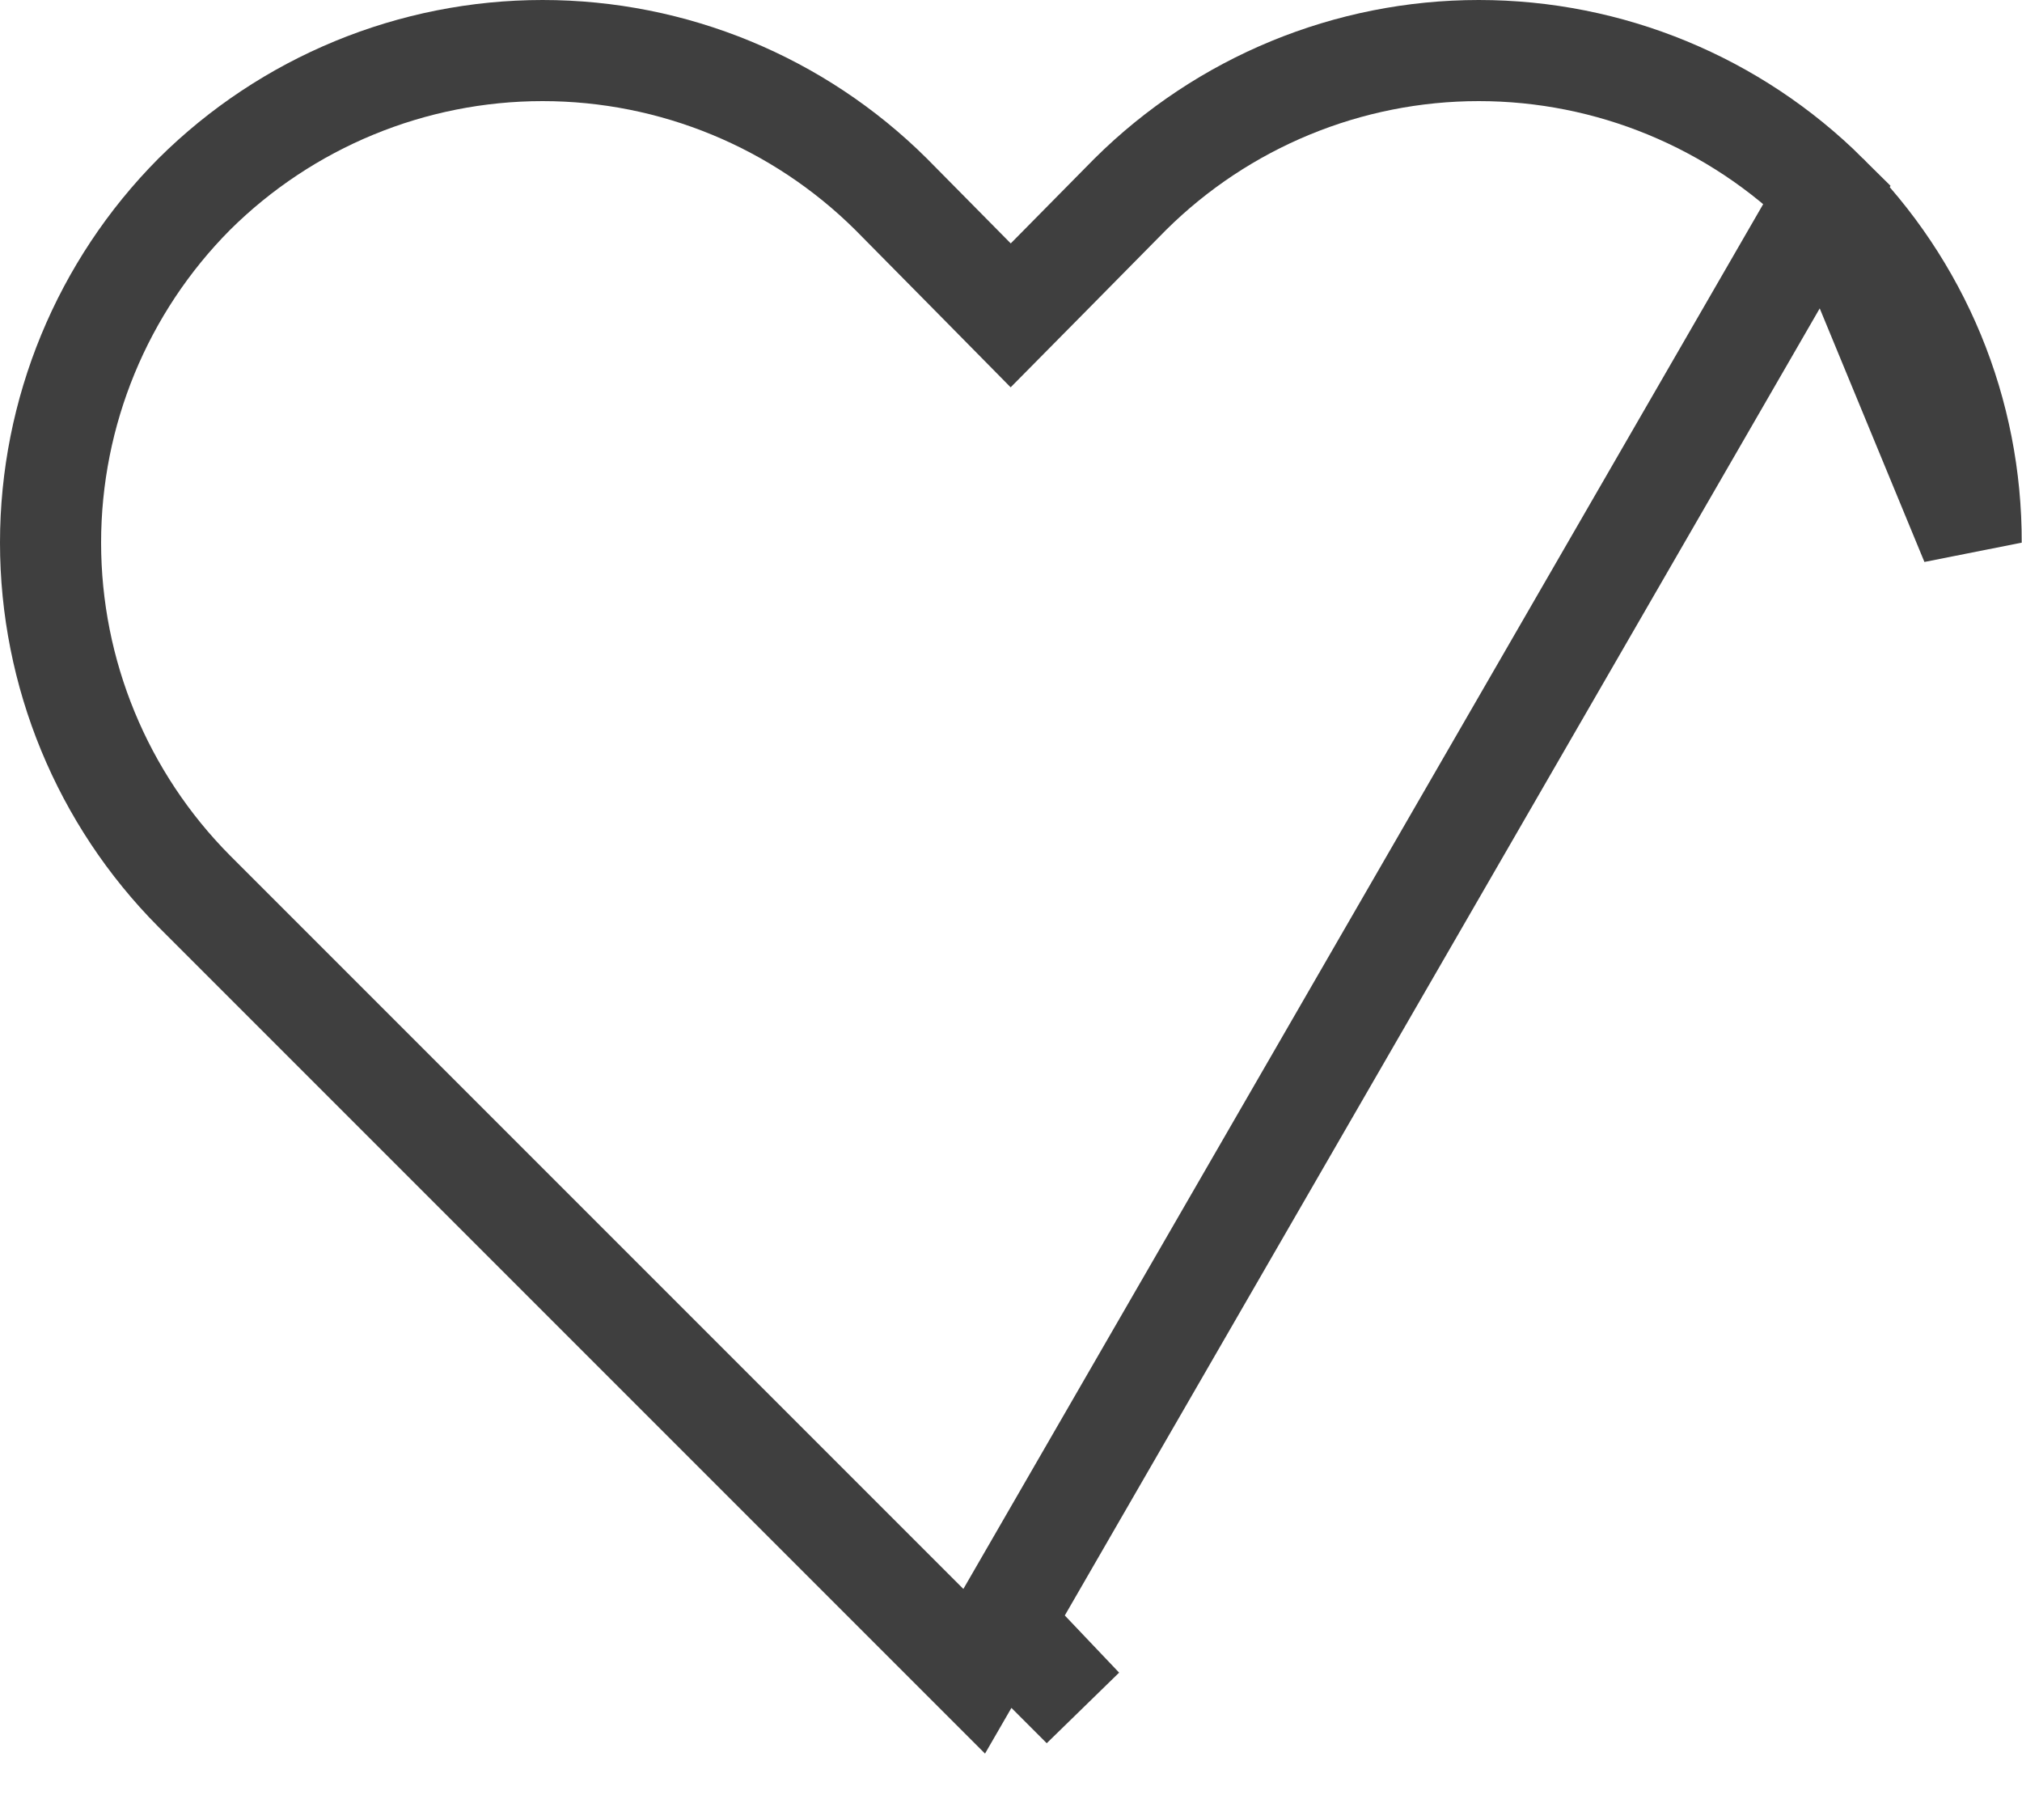
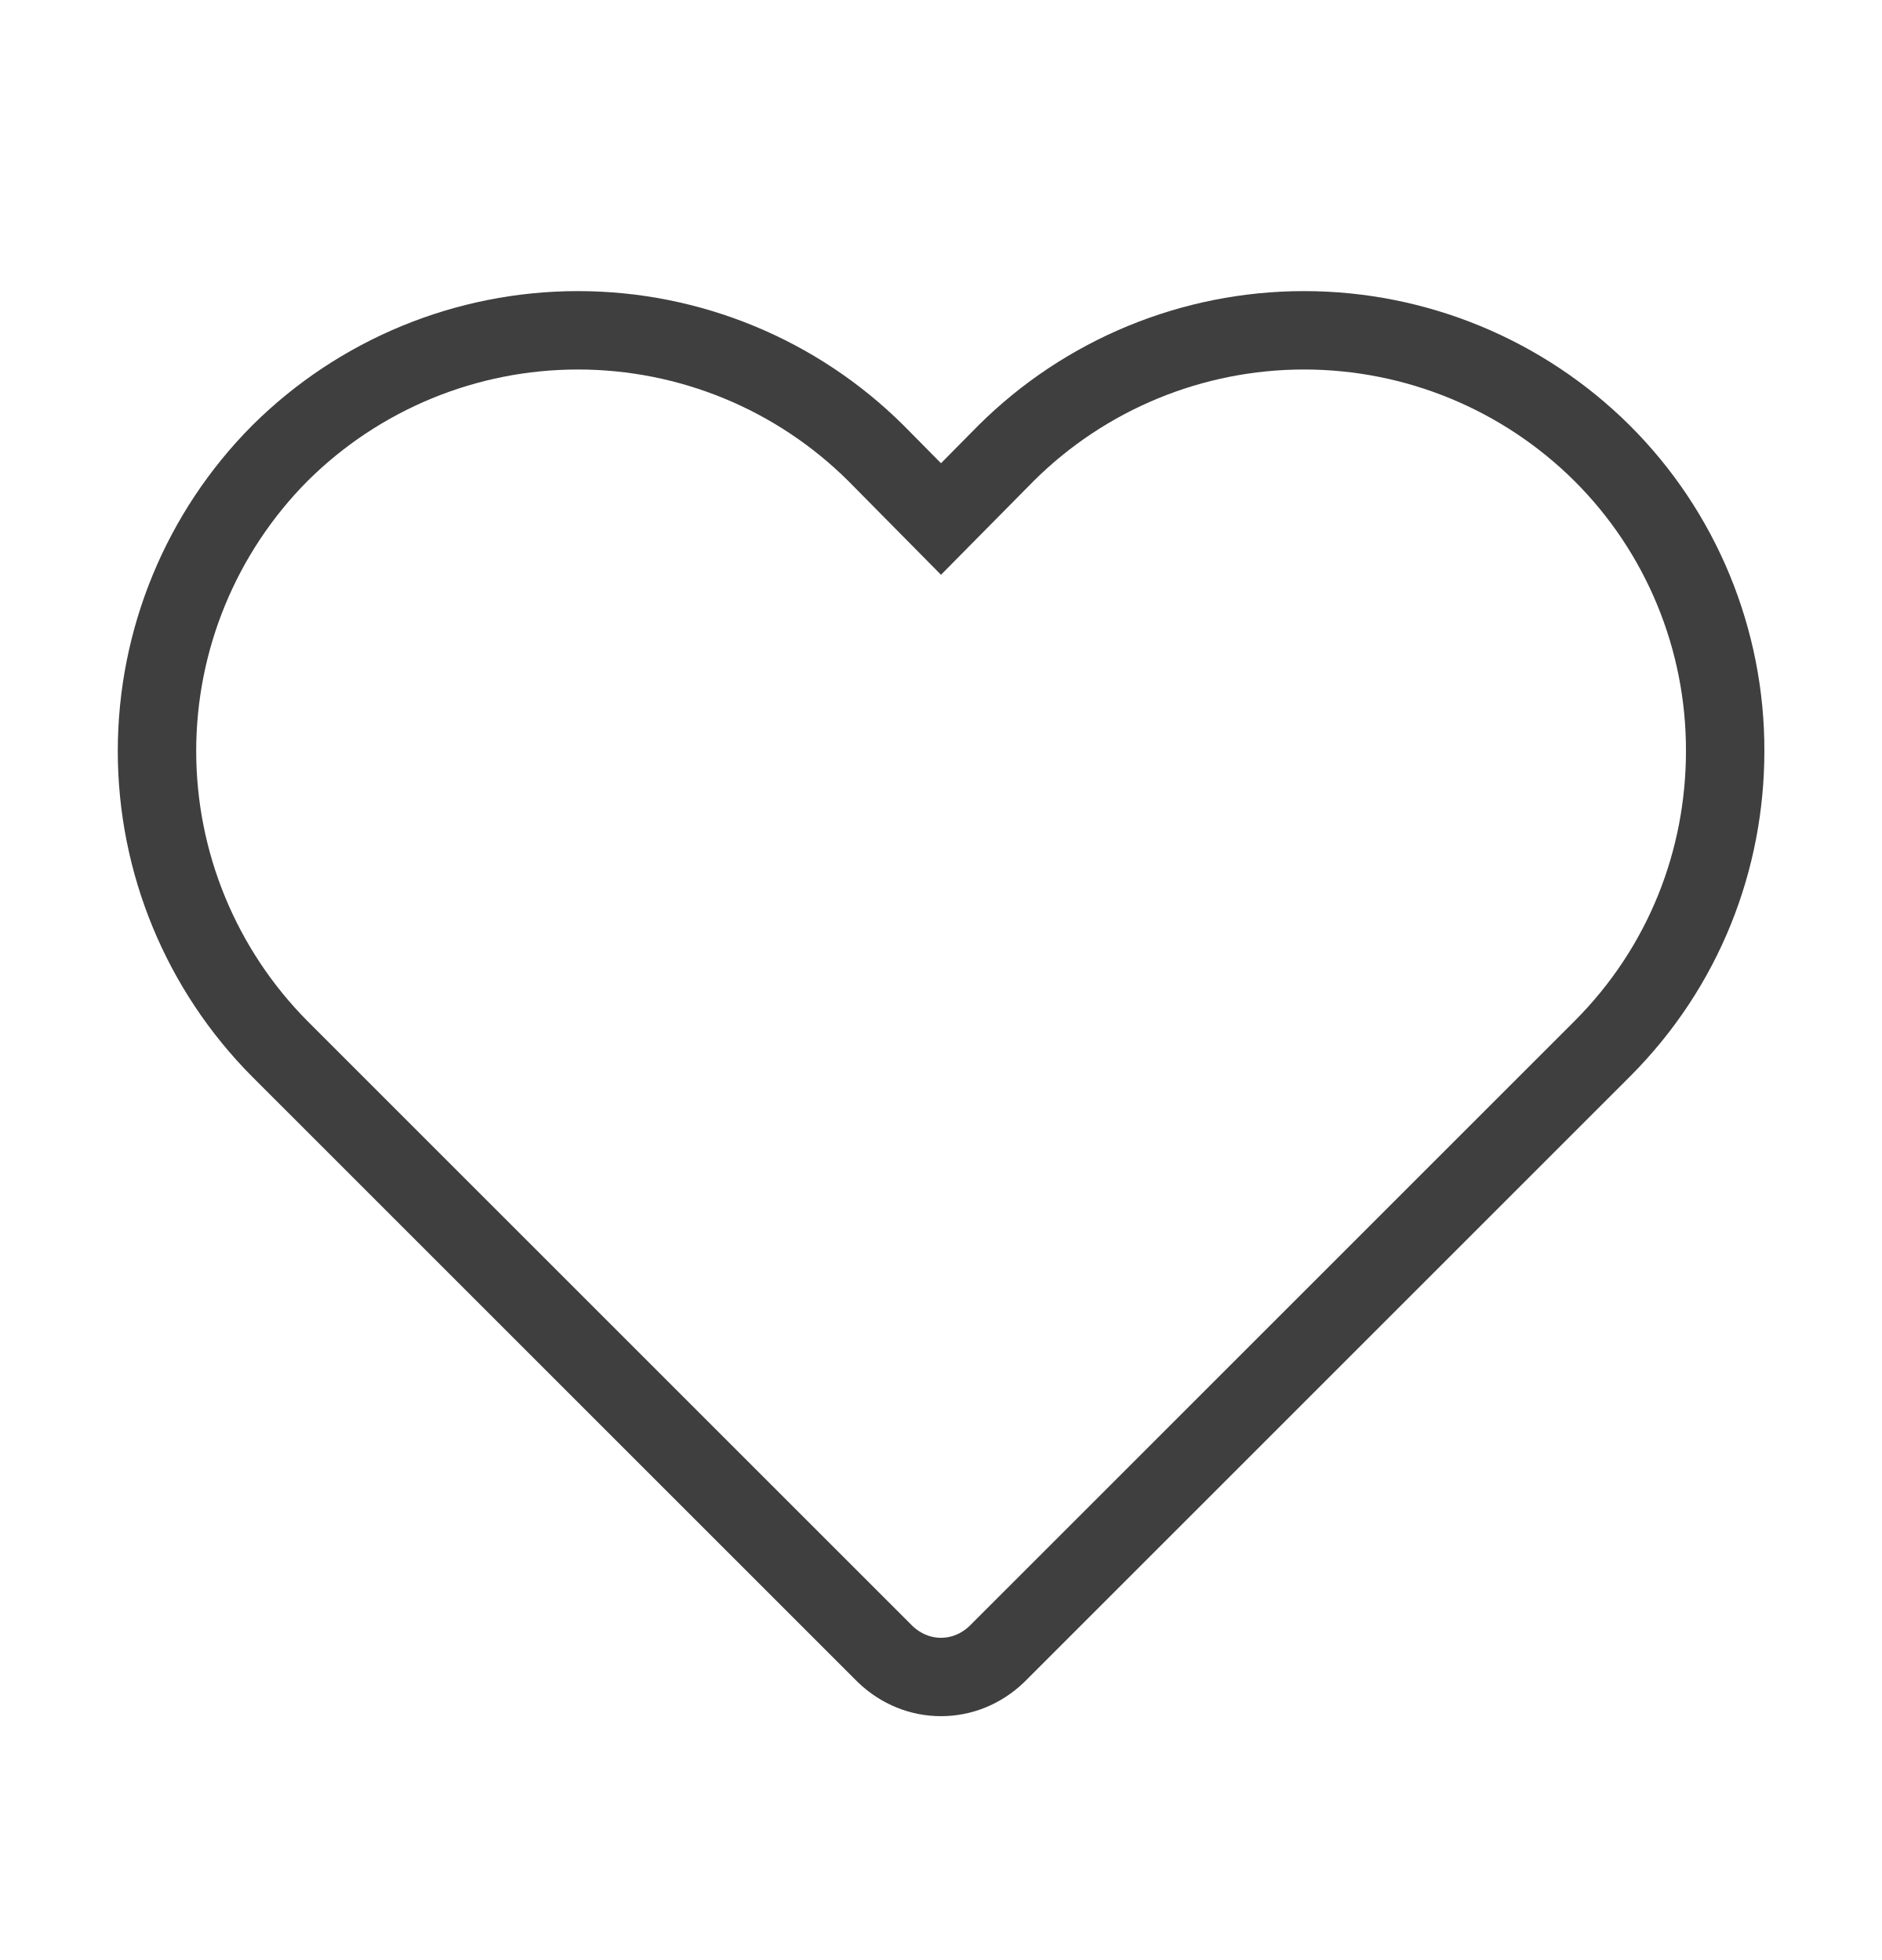
- <svg xmlns="http://www.w3.org/2000/svg" width="20" height="18" viewBox="0 0 20 18" fill="none">
-   <path d="M19.497 5.366V5.367L18.074 1.921C18.527 2.373 18.886 2.91 19.131 3.501C19.375 4.092 19.499 4.726 19.497 5.366ZM10.707 16.887L10.363 16.525C10.362 16.526 10.36 16.527 10.359 16.529L10.354 16.534L10.707 16.887ZM9.636 16.529L1.922 8.815C1.922 8.815 1.922 8.815 1.921 8.814C1.011 7.898 0.5 6.659 0.5 5.367C0.5 4.076 1.011 2.837 1.921 1.921C2.837 1.011 4.076 0.5 5.367 0.5C6.659 0.5 7.897 1.011 8.813 1.92L9.642 2.759L9.997 3.119L10.353 2.759L11.181 1.92C12.098 1.011 13.336 0.5 14.627 0.5C15.919 0.5 17.158 1.011 18.074 1.921L9.636 16.529Z" stroke="#3F3F3F" />
+ <svg xmlns="http://www.w3.org/2000/svg" width="24" height="25" viewBox="0 0 24 25" fill="none">
+   <path d="M22 9.58C22 10.96 21.48 12.33 20.43 13.38L12.71 21.1C12.51 21.29 12.26 21.39 12 21.39C11.74 21.39 11.49 21.29 11.29 21.1L3.57 13.38C2.566 12.37 2.002 11.004 2.002 9.58C2.002 8.156 2.566 6.79 3.57 5.78C4.58 4.776 5.946 4.213 7.37 4.213C8.794 4.213 10.16 4.776 11.17 5.78L12 6.62L12.83 5.78C13.84 4.776 15.206 4.213 16.63 4.213C18.054 4.213 19.42 4.776 20.43 5.78C20.93 6.278 21.326 6.871 21.595 7.523C21.864 8.175 22.002 8.874 22 9.58Z" fill="none" stroke="#3F3F3F" />
</svg>
